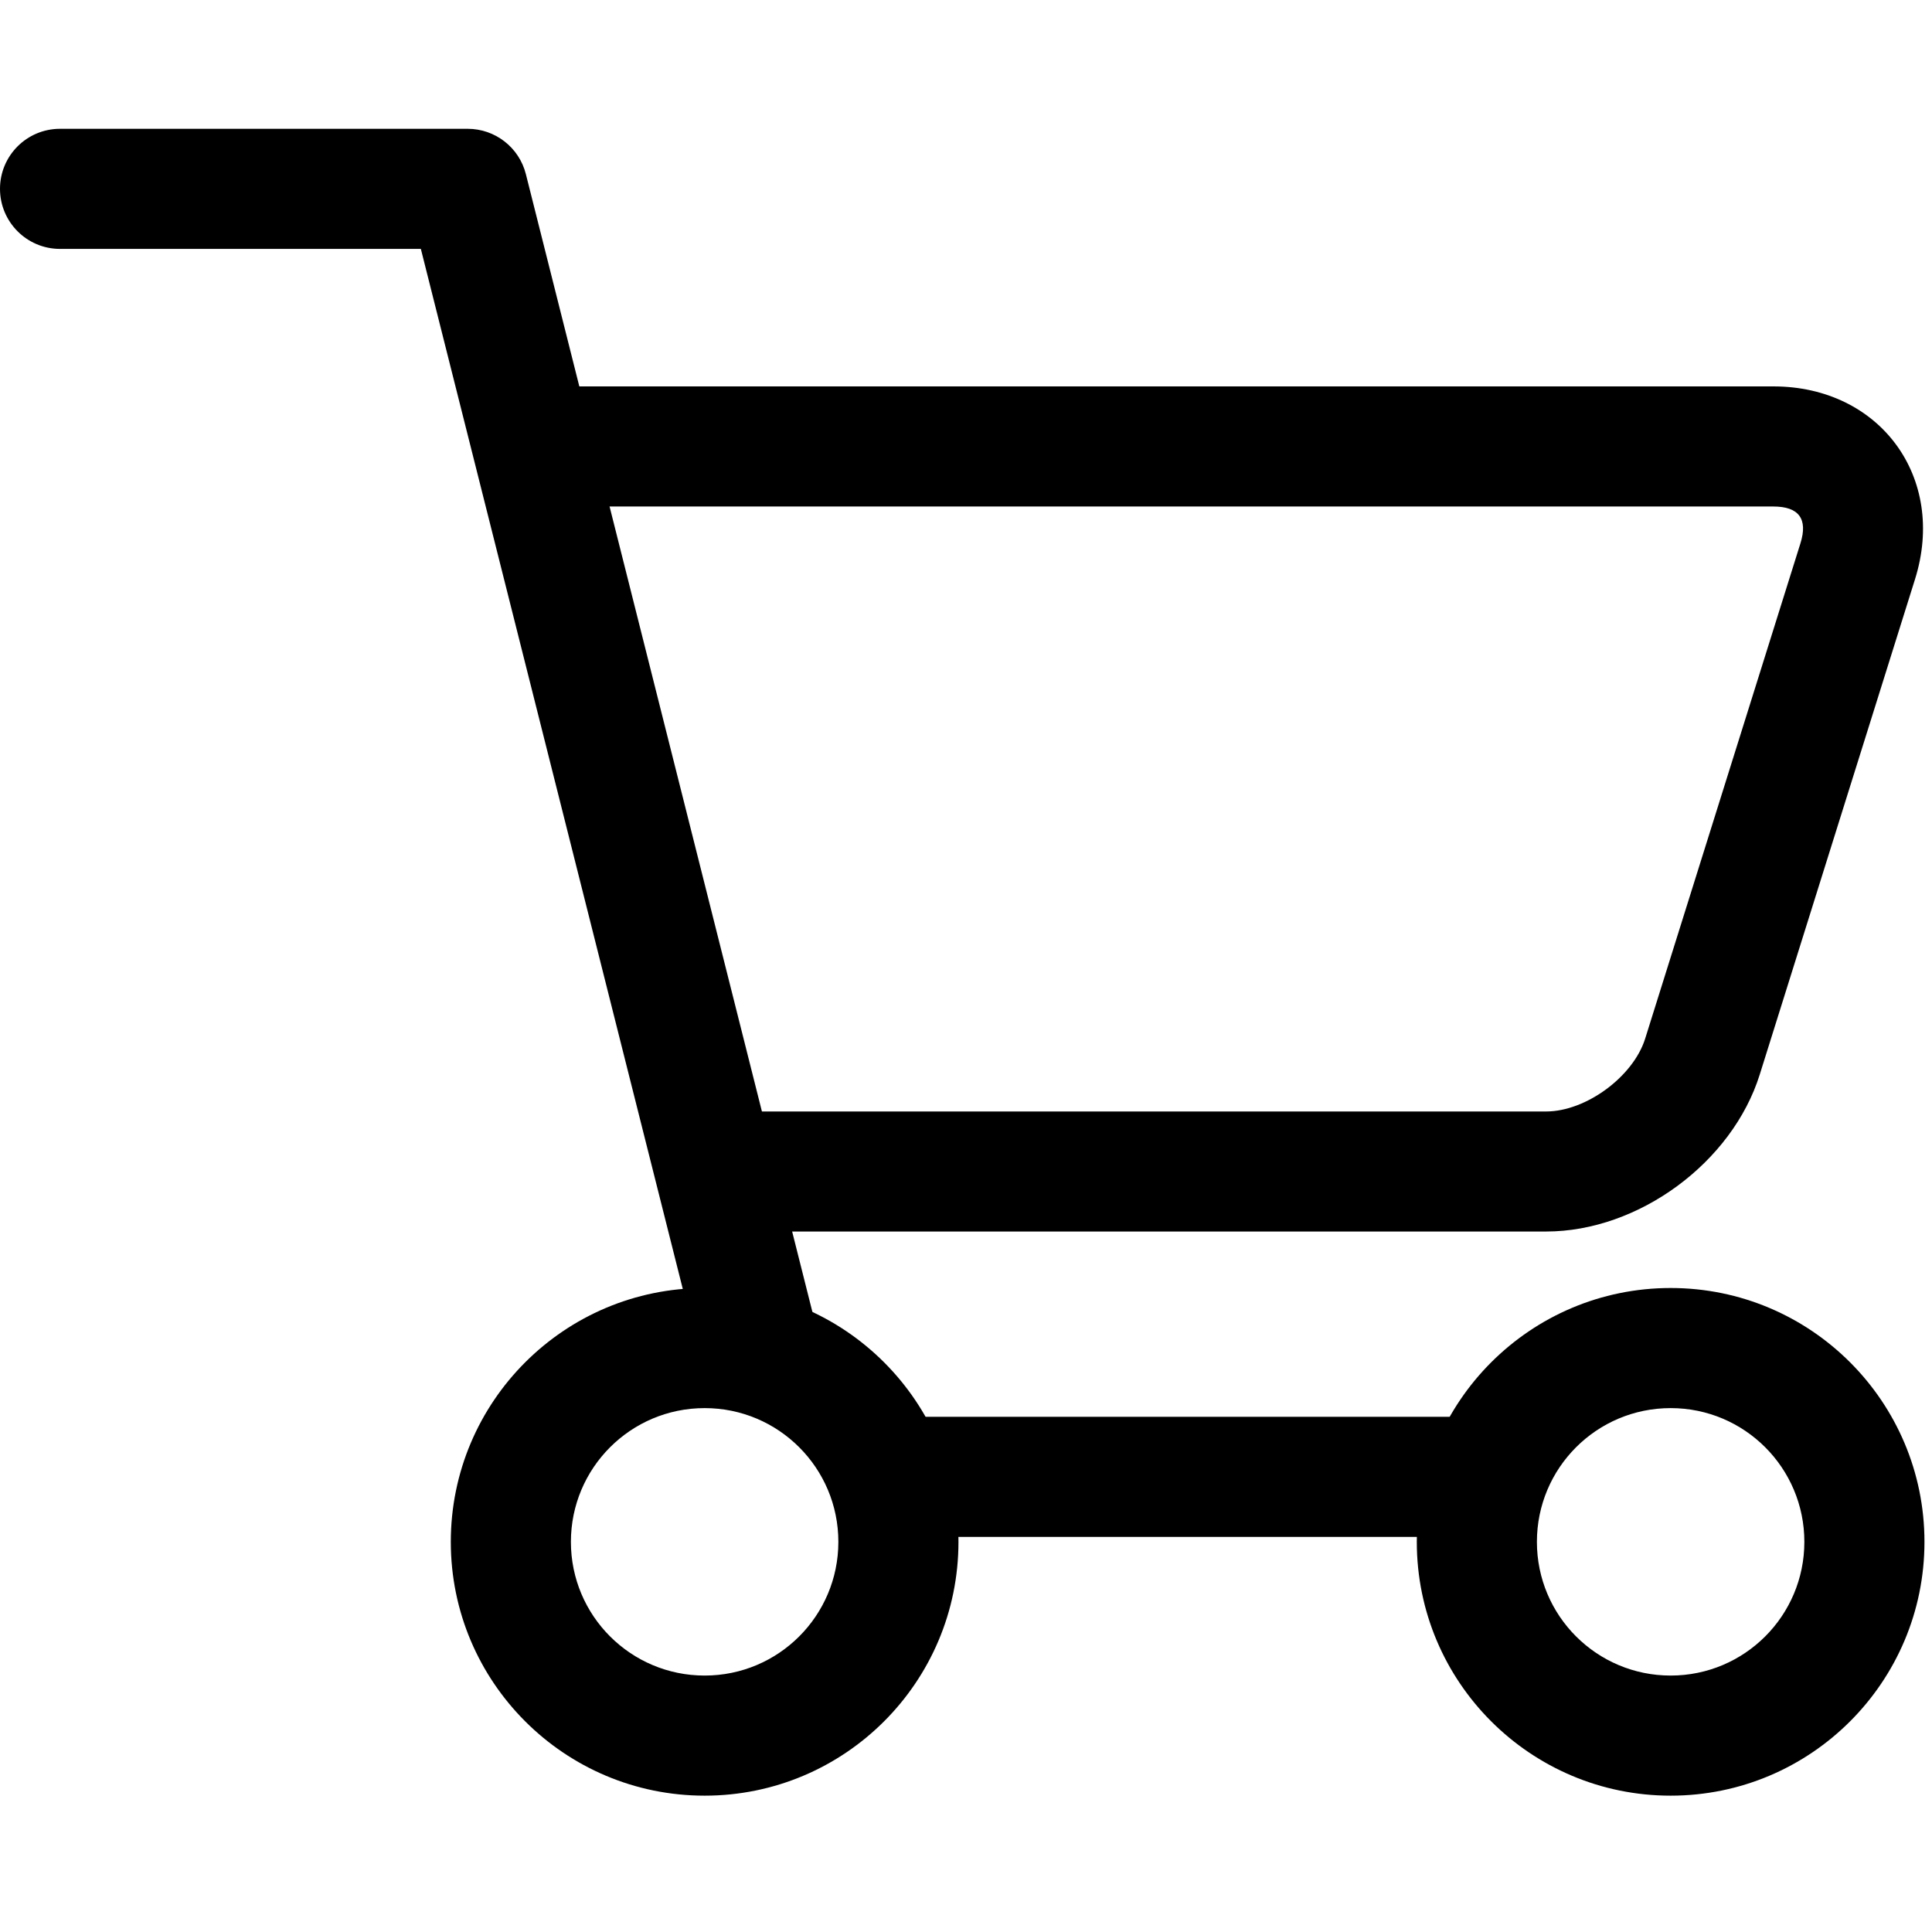
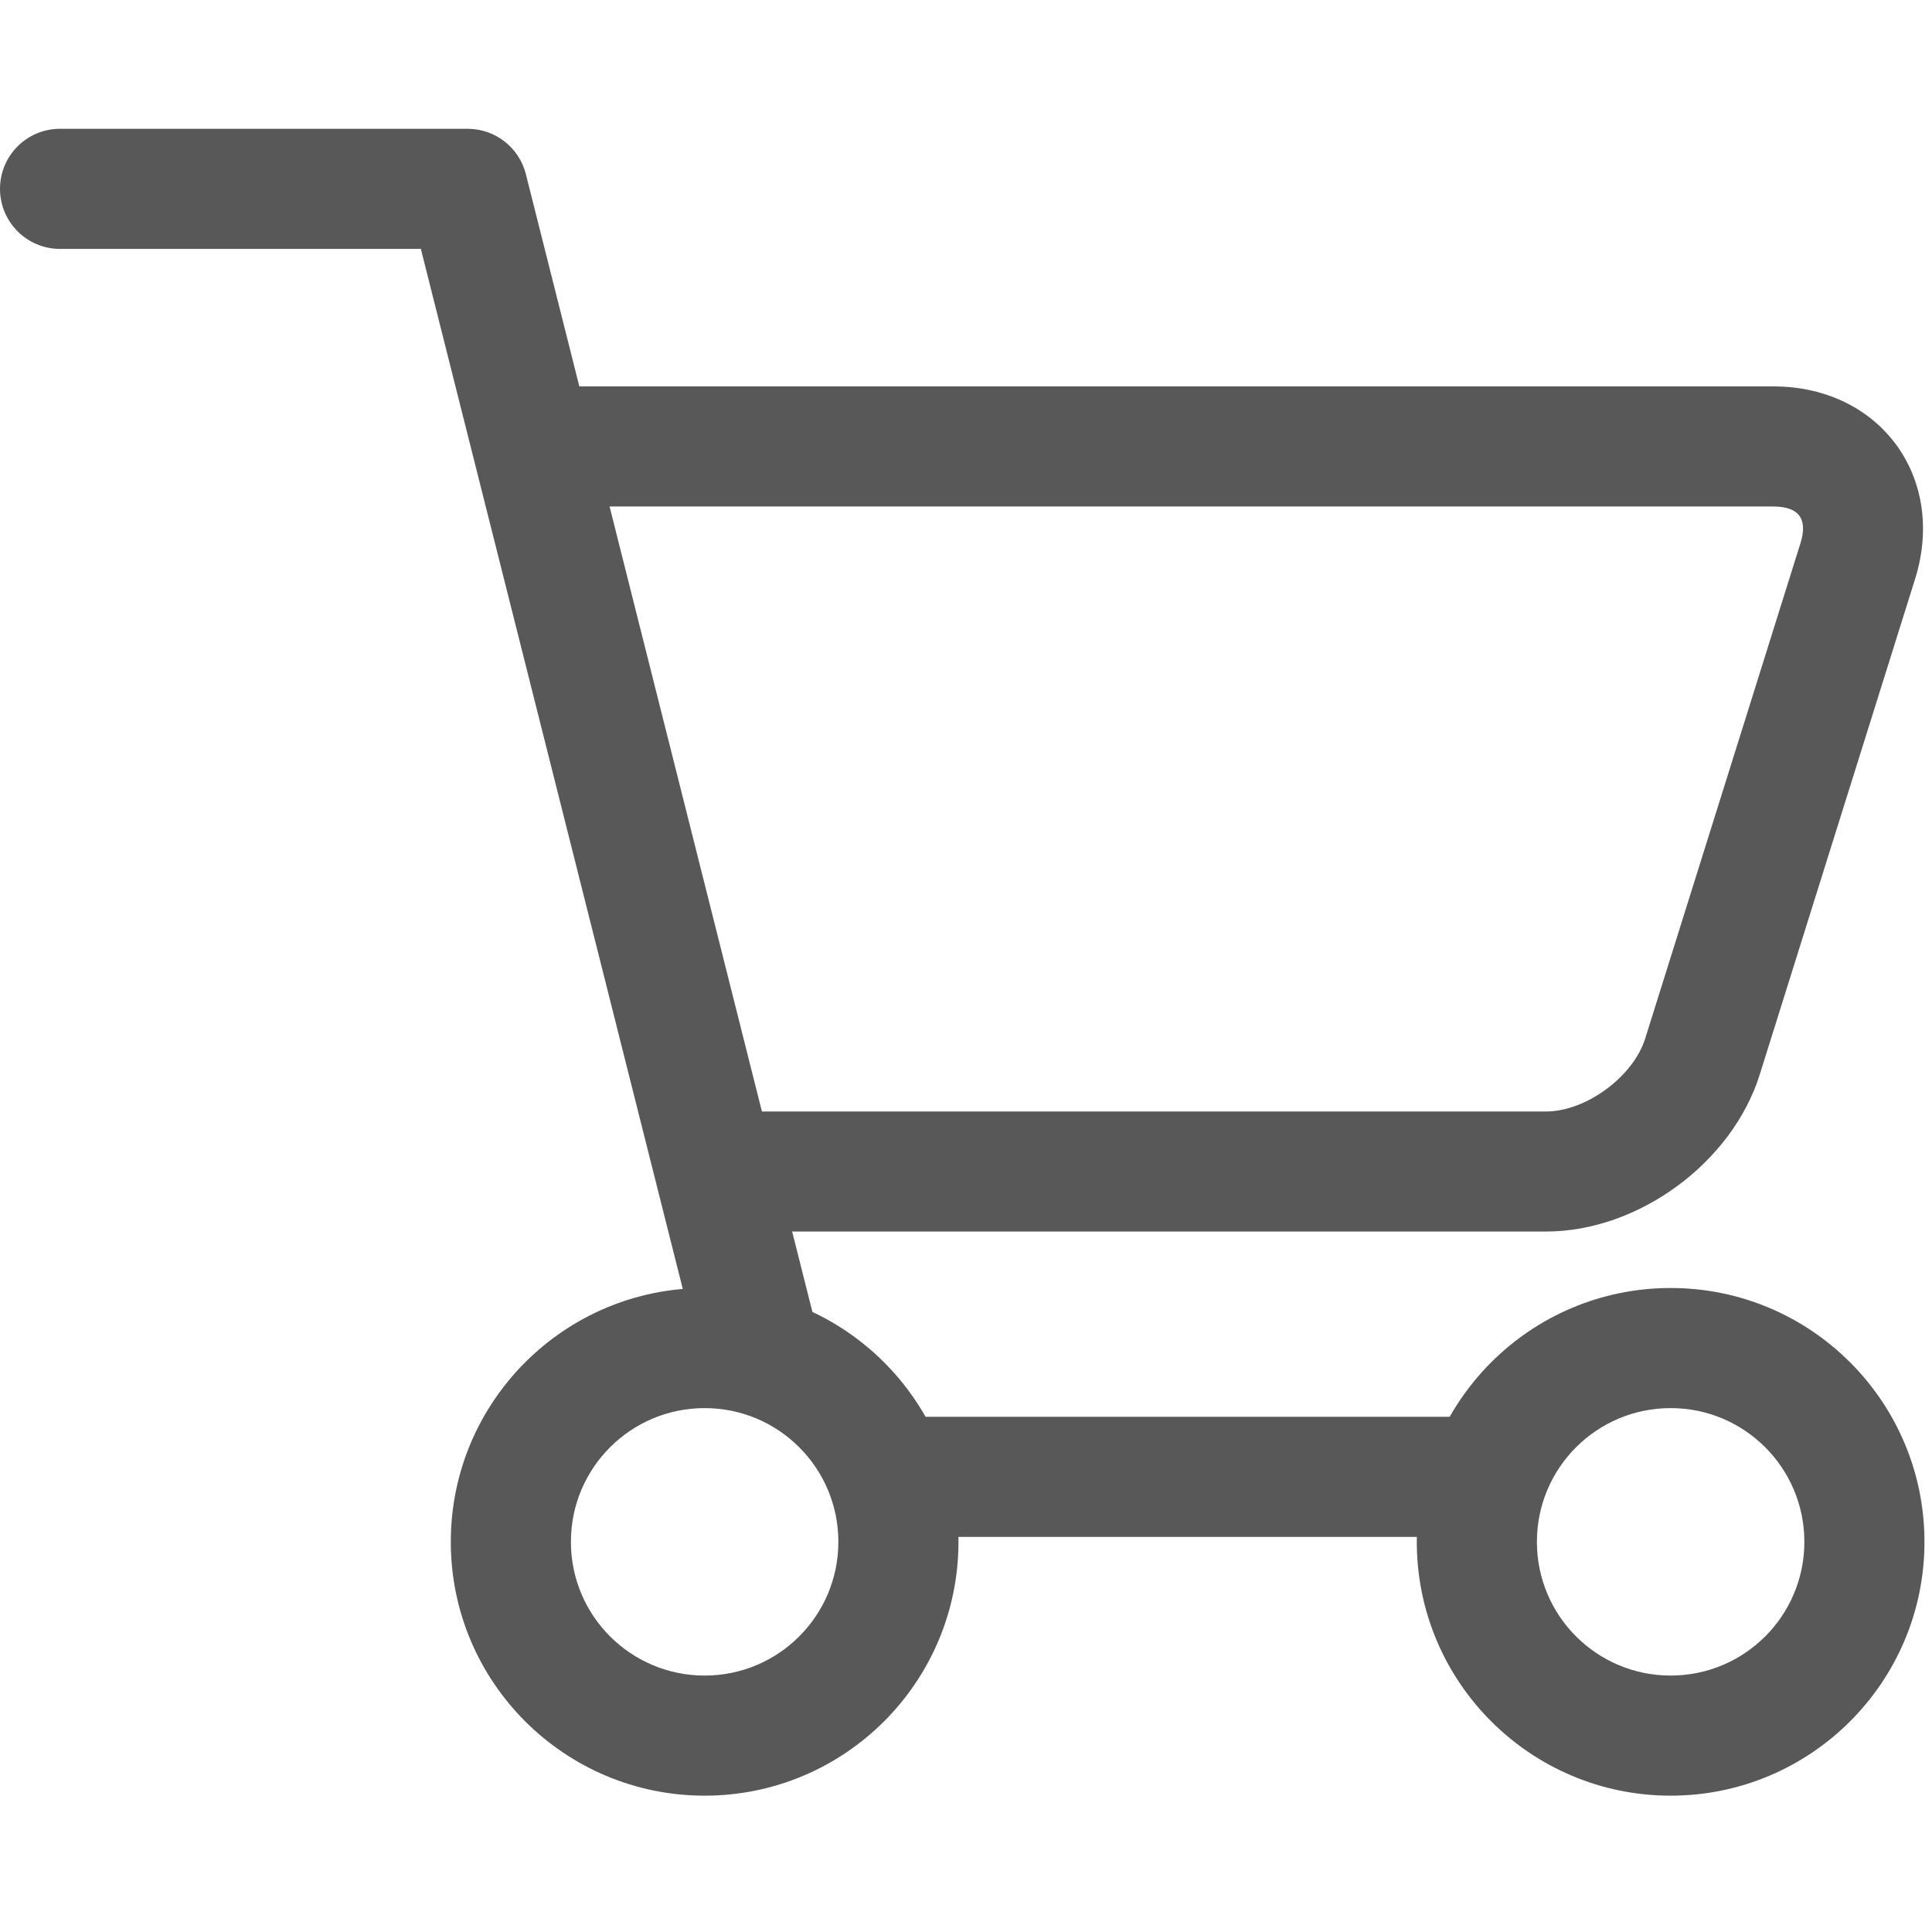
<svg xmlns="http://www.w3.org/2000/svg" width="30px" height="30px" viewBox="0 0 30 30" version="1.1">
-   <defs />
  <g id="icon-cart" stroke="none" stroke-width="1" fill="none" fill-rule="evenodd">
-     <path d="M10.942,27.883 C8.765,27.883 7,26.118 7,23.942 C7,21.765 8.765,20 10.942,20 C13.118,20 14.883,21.765 14.883,23.942 C14.883,26.118 13.118,27.883 10.942,27.883 Z M10.942,26.018 C12.089,26.018 13.018,25.089 13.018,23.942 C13.018,22.794 12.089,21.865 10.942,21.865 C9.794,21.865 8.865,22.794 8.865,23.942 C8.865,25.089 9.794,26.018 10.942,26.018 Z" id="Combined-Shape" fill="#000000" fill-rule="nonzero" />
-     <path d="M25.942,27.883 C23.765,27.883 22,26.118 22,23.942 C22,21.765 23.765,20 25.942,20 C28.118,20 29.883,21.765 29.883,23.942 C29.883,26.118 28.118,27.883 25.942,27.883 Z M25.942,26.018 C27.089,26.018 28.018,25.089 28.018,23.942 C28.018,22.794 27.089,21.865 25.942,21.865 C24.794,21.865 23.865,22.794 23.865,23.942 C23.865,25.089 24.794,26.018 25.942,26.018 Z" id="Combined-Shape" fill="#000000" fill-rule="nonzero" />
-     <path d="M6.535,3.865 L0.932,3.865 C0.417,3.865 0,3.447 0,2.932 C0,2.417 0.417,2 0.932,2 L7.262,2 C7.689,2 8.062,2.29 8.166,2.705 L12.68,20.63 C12.806,21.13 12.503,21.636 12.004,21.762 C11.504,21.888 10.998,21.585 10.872,21.086 L6.535,3.865 Z" id="XMLID_12_" fill="#000000" fill-rule="nonzero" />
-     <polygon id="XMLID_16_" fill="#000000" fill-rule="nonzero" points="14 23.865 14 22 23.781 22 23.781 23.865" />
-     <path d="M10.987,19.123 L10.987,17.259 L24.008,17.259 C24.627,17.259 25.361,16.718 25.546,16.128 L27.957,8.437 C28.076,8.058 27.933,7.865 27.537,7.865 L8,7.865 L8,6 L27.537,6 C29.189,6 30.233,7.412 29.736,8.995 L27.325,16.686 C26.897,18.052 25.444,19.123 24.008,19.123 L10.987,19.123 Z" id="XMLID_17_" fill="#000000" fill-rule="nonzero" />
+     <path d="M10.942,27.883 C8.765,27.883 7,26.118 7,23.942 C7,21.765 8.765,20 10.942,20 C13.118,20 14.883,21.765 14.883,23.942 C14.883,26.118 13.118,27.883 10.942,27.883 Z M10.942,26.018 C12.089,26.018 13.018,25.089 13.018,23.942 C13.018,22.794 12.089,21.865 10.942,21.865 C9.794,21.865 8.865,22.794 8.865,23.942 C8.865,25.089 9.794,26.018 10.942,26.018 Z" id="Combined-Shape" fill="#585858" fill-rule="nonzero" />
+     <path d="M25.942,27.883 C23.765,27.883 22,26.118 22,23.942 C22,21.765 23.765,20 25.942,20 C28.118,20 29.883,21.765 29.883,23.942 C29.883,26.118 28.118,27.883 25.942,27.883 Z M25.942,26.018 C27.089,26.018 28.018,25.089 28.018,23.942 C28.018,22.794 27.089,21.865 25.942,21.865 C24.794,21.865 23.865,22.794 23.865,23.942 C23.865,25.089 24.794,26.018 25.942,26.018 Z" id="Combined-Shape" fill="#585858" fill-rule="nonzero" />
+     <path d="M6.535,3.865 L0.932,3.865 C0.417,3.865 0,3.447 0,2.932 C0,2.417 0.417,2 0.932,2 L7.262,2 C7.689,2 8.062,2.29 8.166,2.705 L12.68,20.63 C12.806,21.13 12.503,21.636 12.004,21.762 C11.504,21.888 10.998,21.585 10.872,21.086 L6.535,3.865 Z" id="XMLID_12_" fill="#585858" fill-rule="nonzero" />
+     <polygon id="XMLID_16_" fill="#585858" fill-rule="nonzero" points="14 23.865 14 22 23.781 22 23.781 23.865" />
+     <path d="M10.987,19.123 L10.987,17.259 L24.008,17.259 C24.627,17.259 25.361,16.718 25.546,16.128 L27.957,8.437 C28.076,8.058 27.933,7.865 27.537,7.865 L8,7.865 L8,6 L27.537,6 C29.189,6 30.233,7.412 29.736,8.995 L27.325,16.686 C26.897,18.052 25.444,19.123 24.008,19.123 L10.987,19.123 Z" id="XMLID_17_" fill="#585858" fill-rule="nonzero" />
  </g>
</svg>
